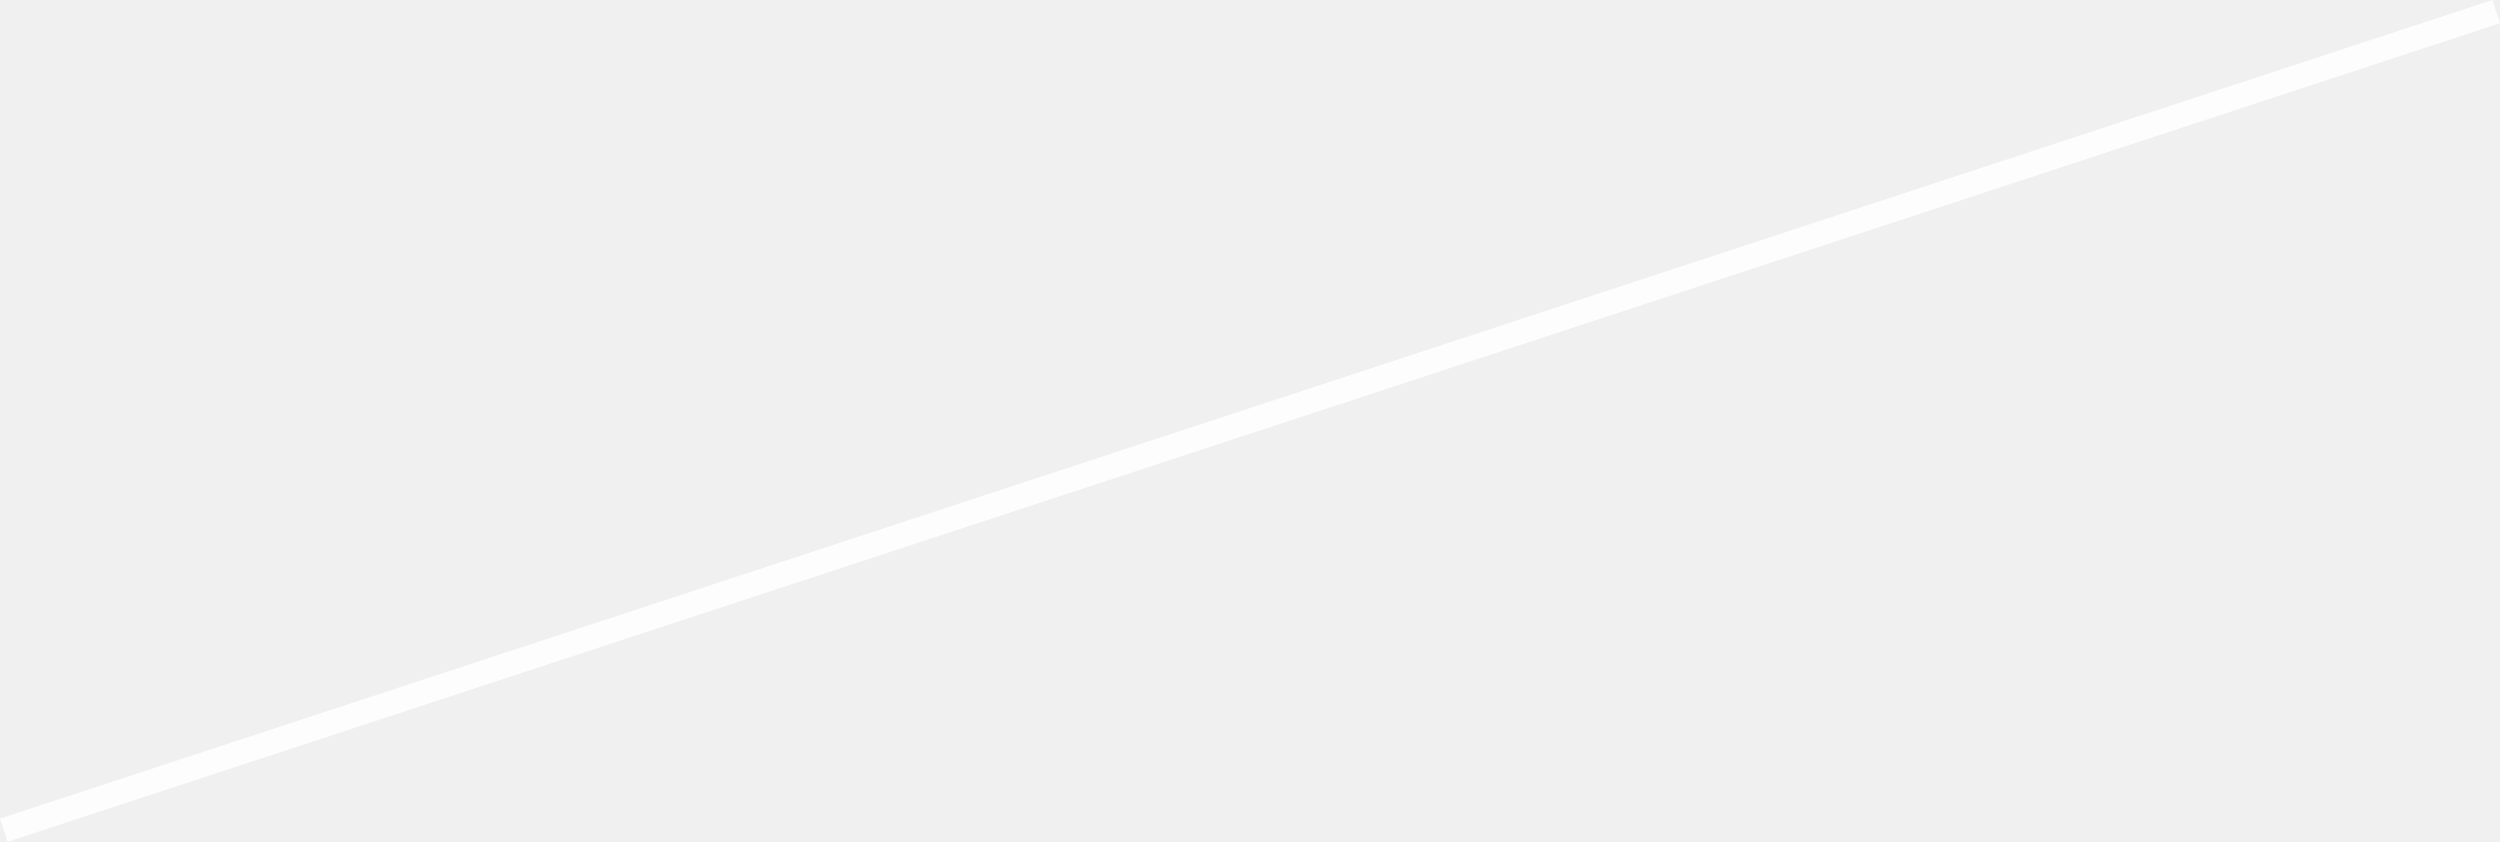
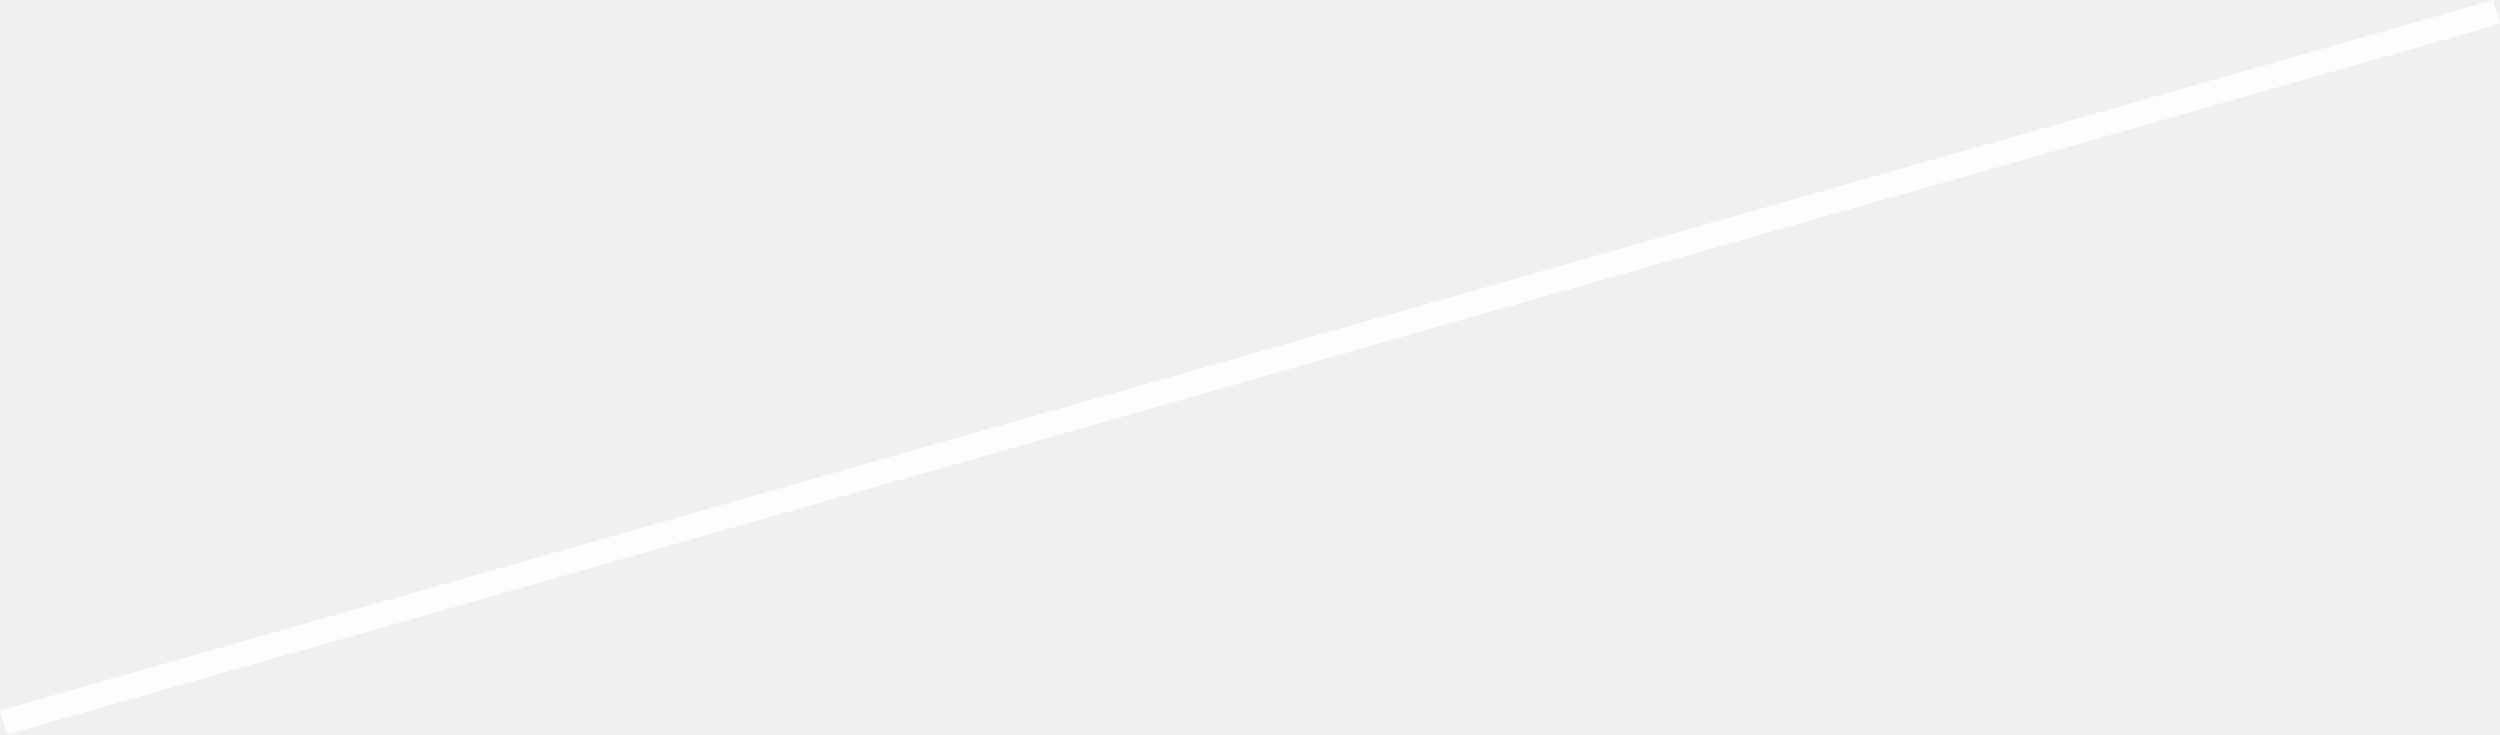
- <svg xmlns="http://www.w3.org/2000/svg" preserveAspectRatio="none" overflow="visible" style="display: block;" width="409.248" height="137.8" viewBox="0 0 409.248 137.8" fill="none">
-   <path id="Zoom connector Â· underlay" d="M0.624 135.9L408.624 1.9" stroke-width="4" stroke="white" stroke-opacity="0.85" />
+ <svg xmlns="http://www.w3.org/2000/svg" preserveAspectRatio="none" overflow="visible" style="display: block;" width="401.096" height="117.847" viewBox="0 0 401.096 117.847" fill="none">
+   <path id="Zoom connector Â· underlay" d="M0.548 115.923L400.548 1.923" stroke-width="4" stroke="white" stroke-opacity="0.85" />
</svg>
